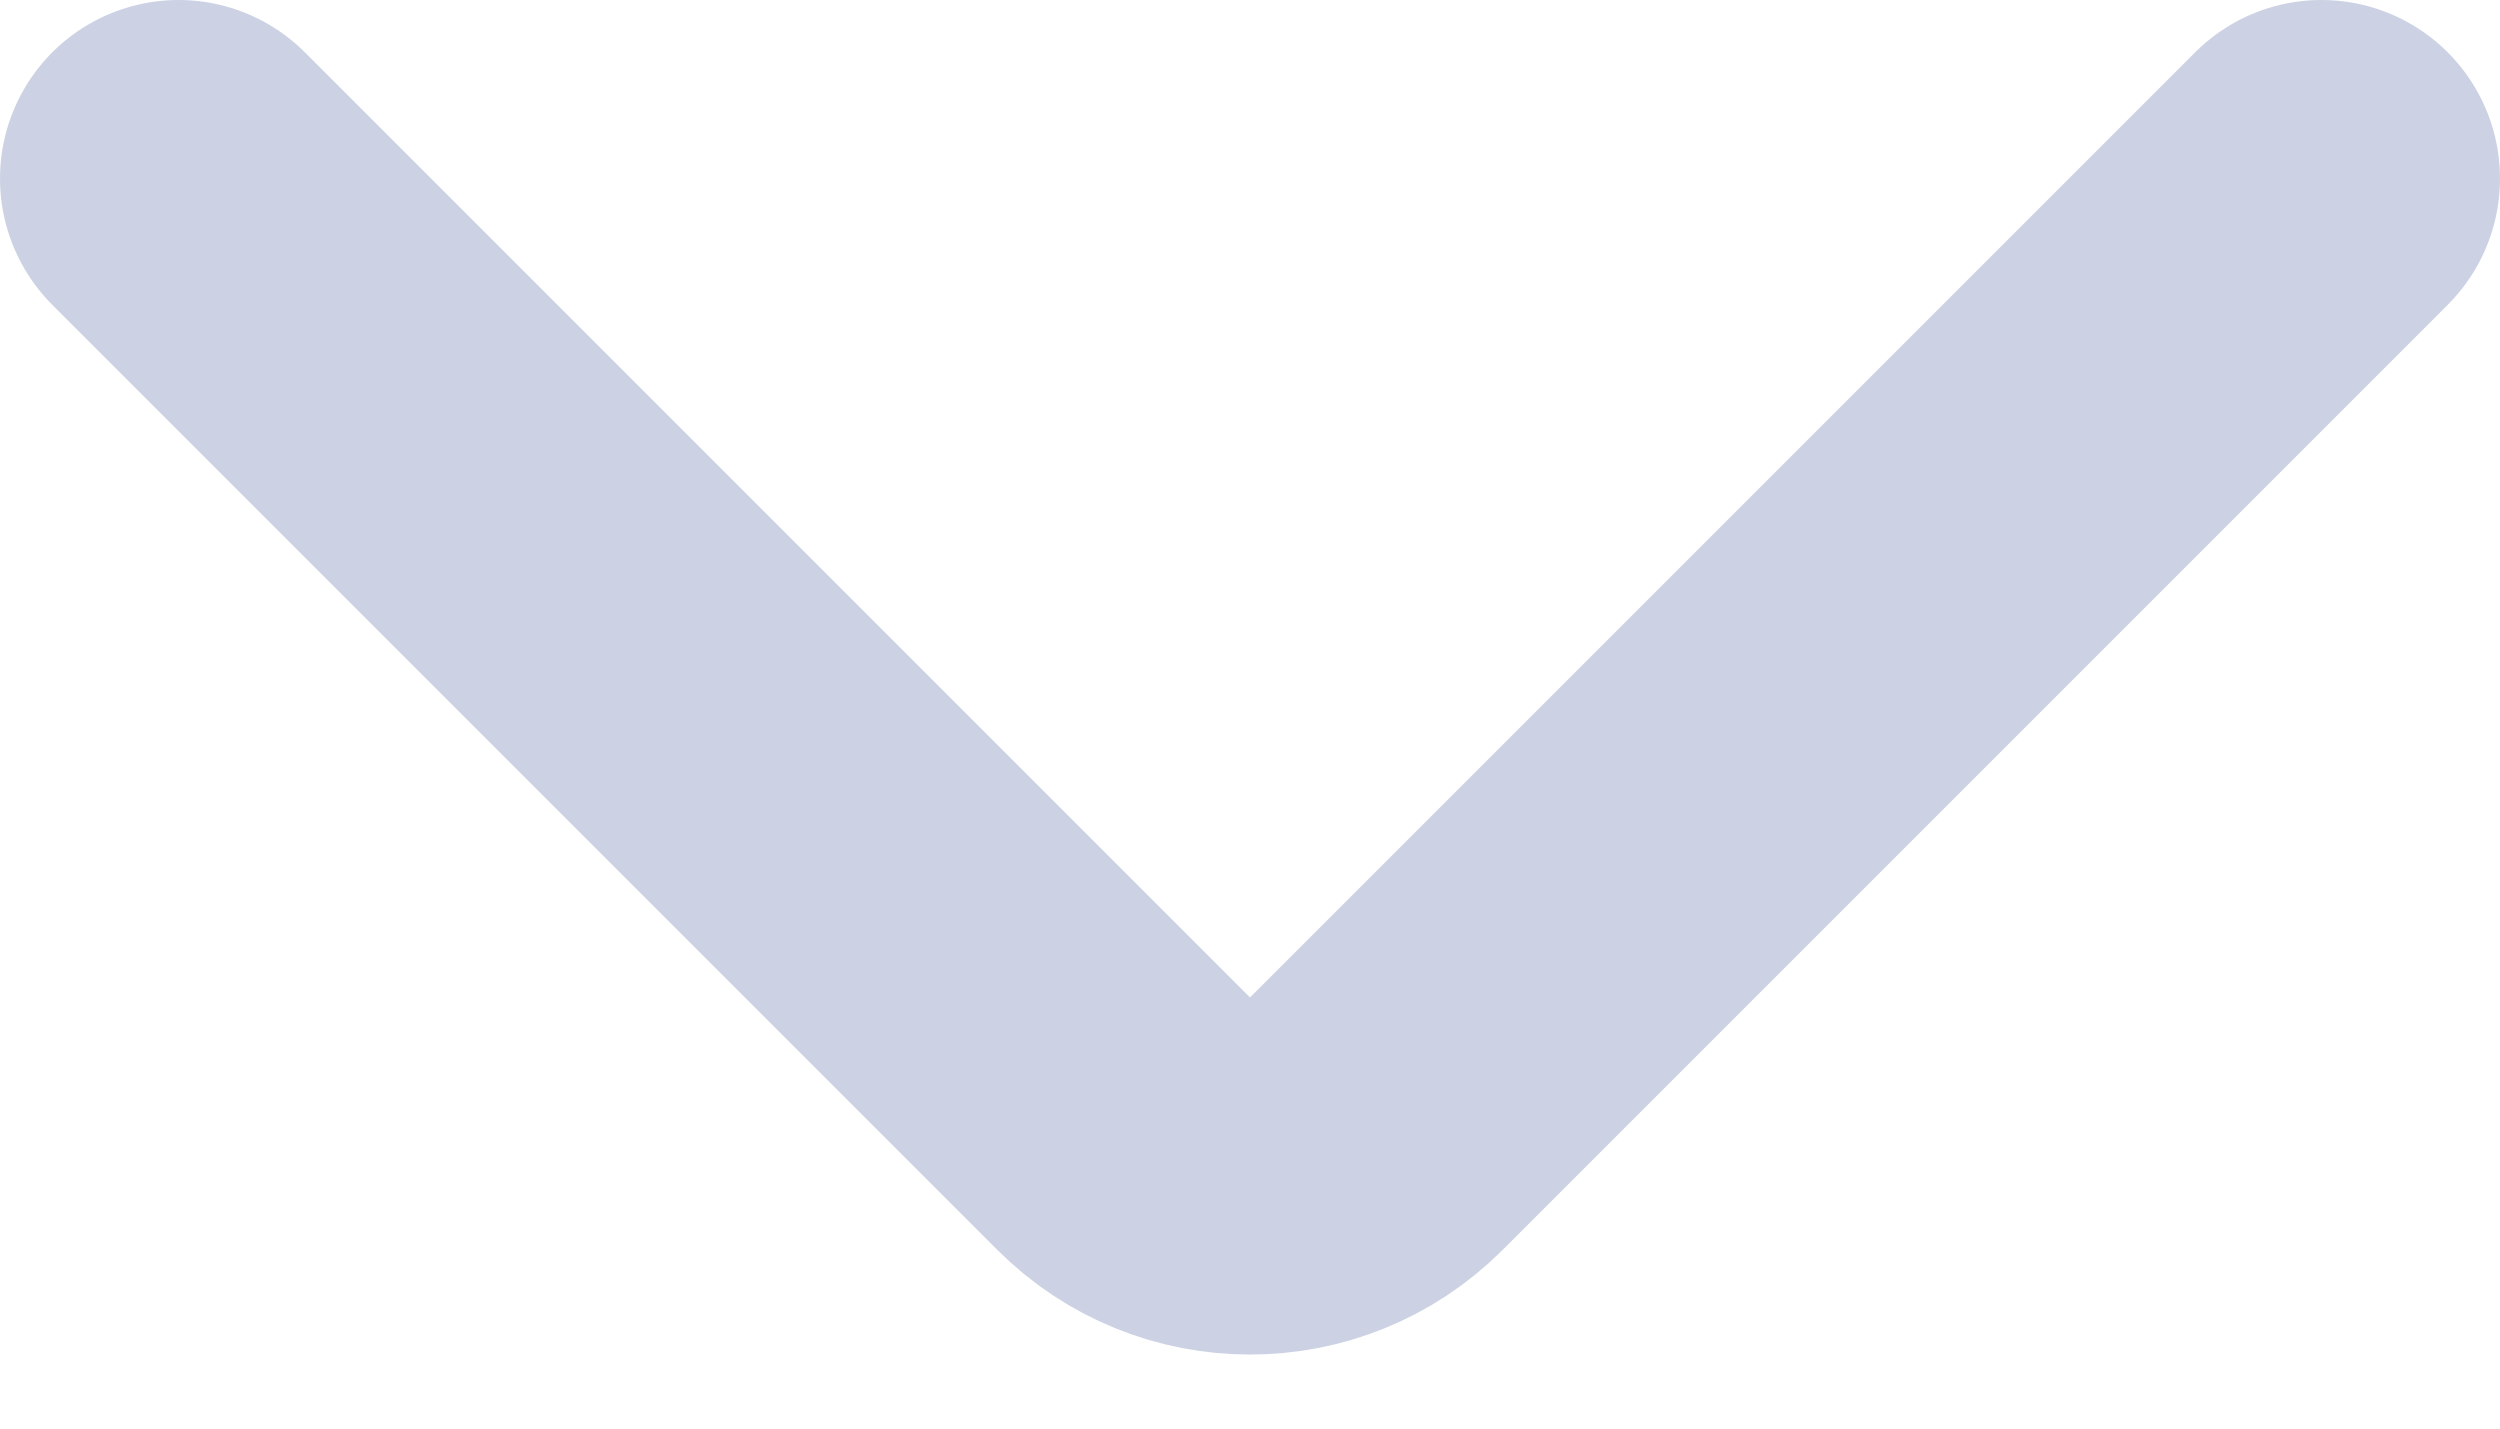
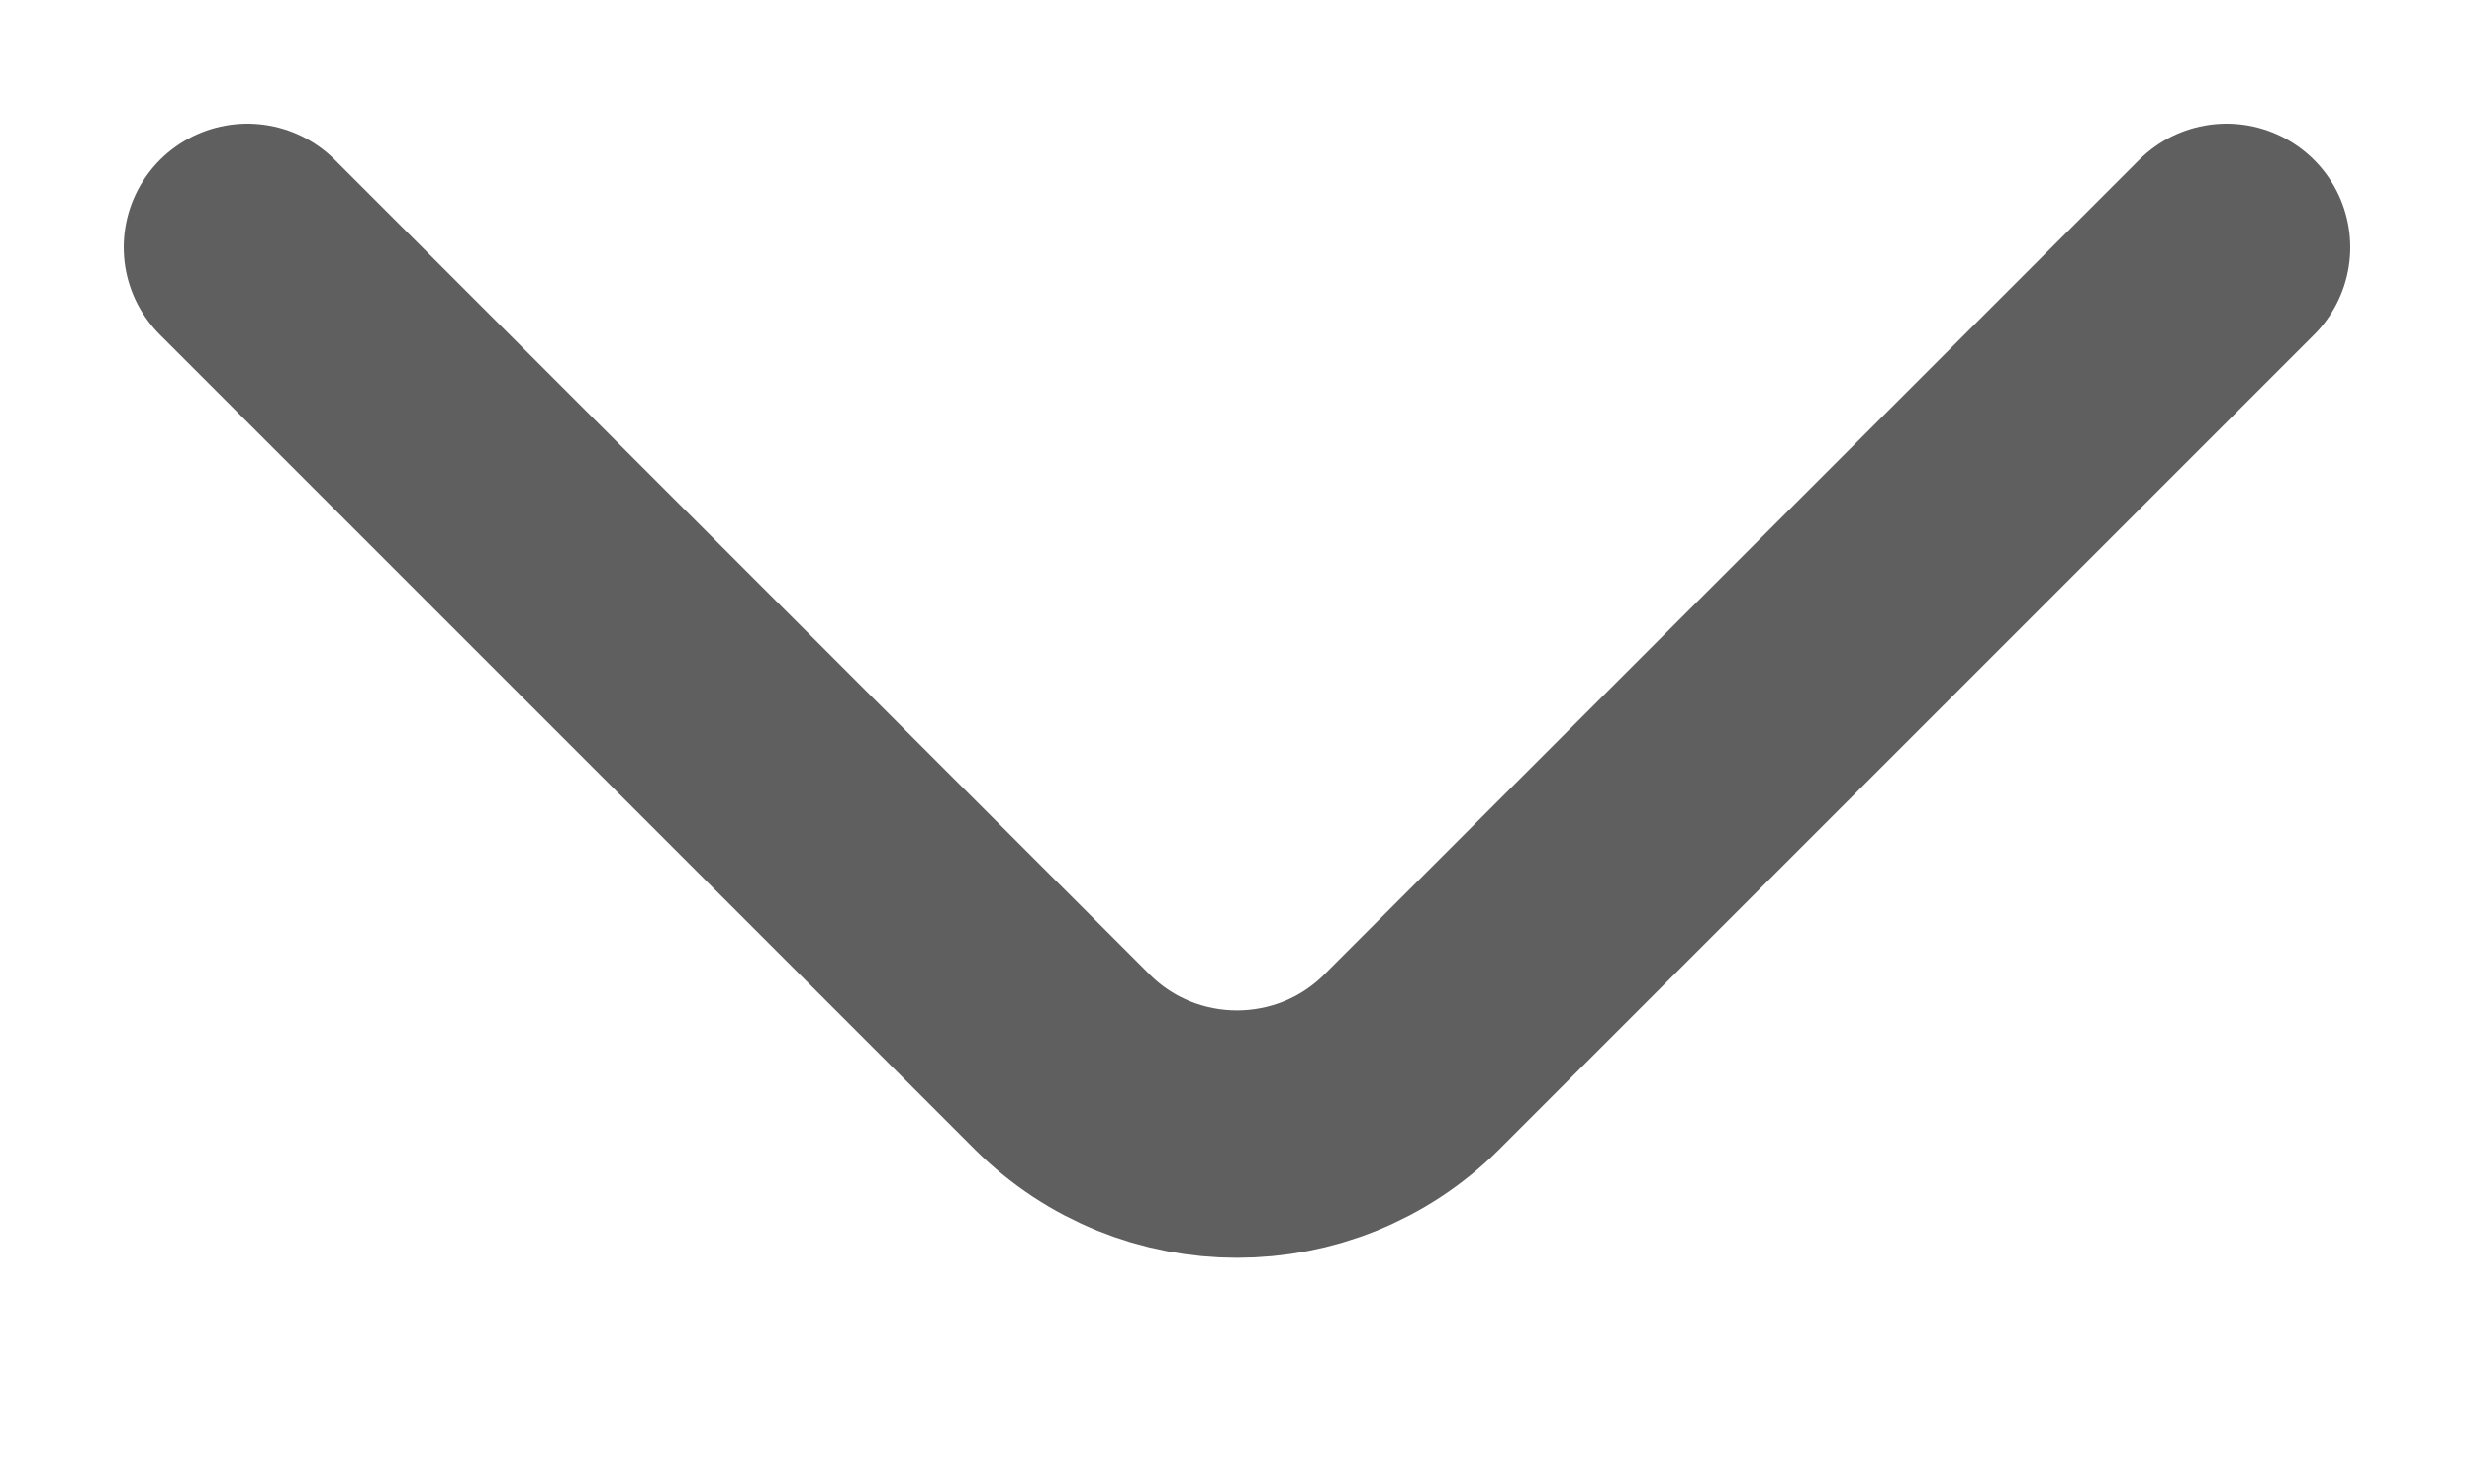
- <svg xmlns="http://www.w3.org/2000/svg" width="14" height="8" viewBox="0 0 14 8" fill="none">
-   <path d="M13 1L7.707 6.293C7.317 6.683 6.683 6.683 6.293 6.293L1 1" stroke="#CCD2E3" stroke-width="2" stroke-linecap="round" stroke-linejoin="round" />
+ <svg xmlns="http://www.w3.org/2000/svg" width="10" height="6" viewBox="0 0 10 6" fill="none">
+   <path d="M9 1L5.707 4.293C5.317 4.683 4.683 4.683 4.293 4.293L1 1" stroke="#5F5F5F" stroke-linecap="round" stroke-linejoin="round" />
</svg>
